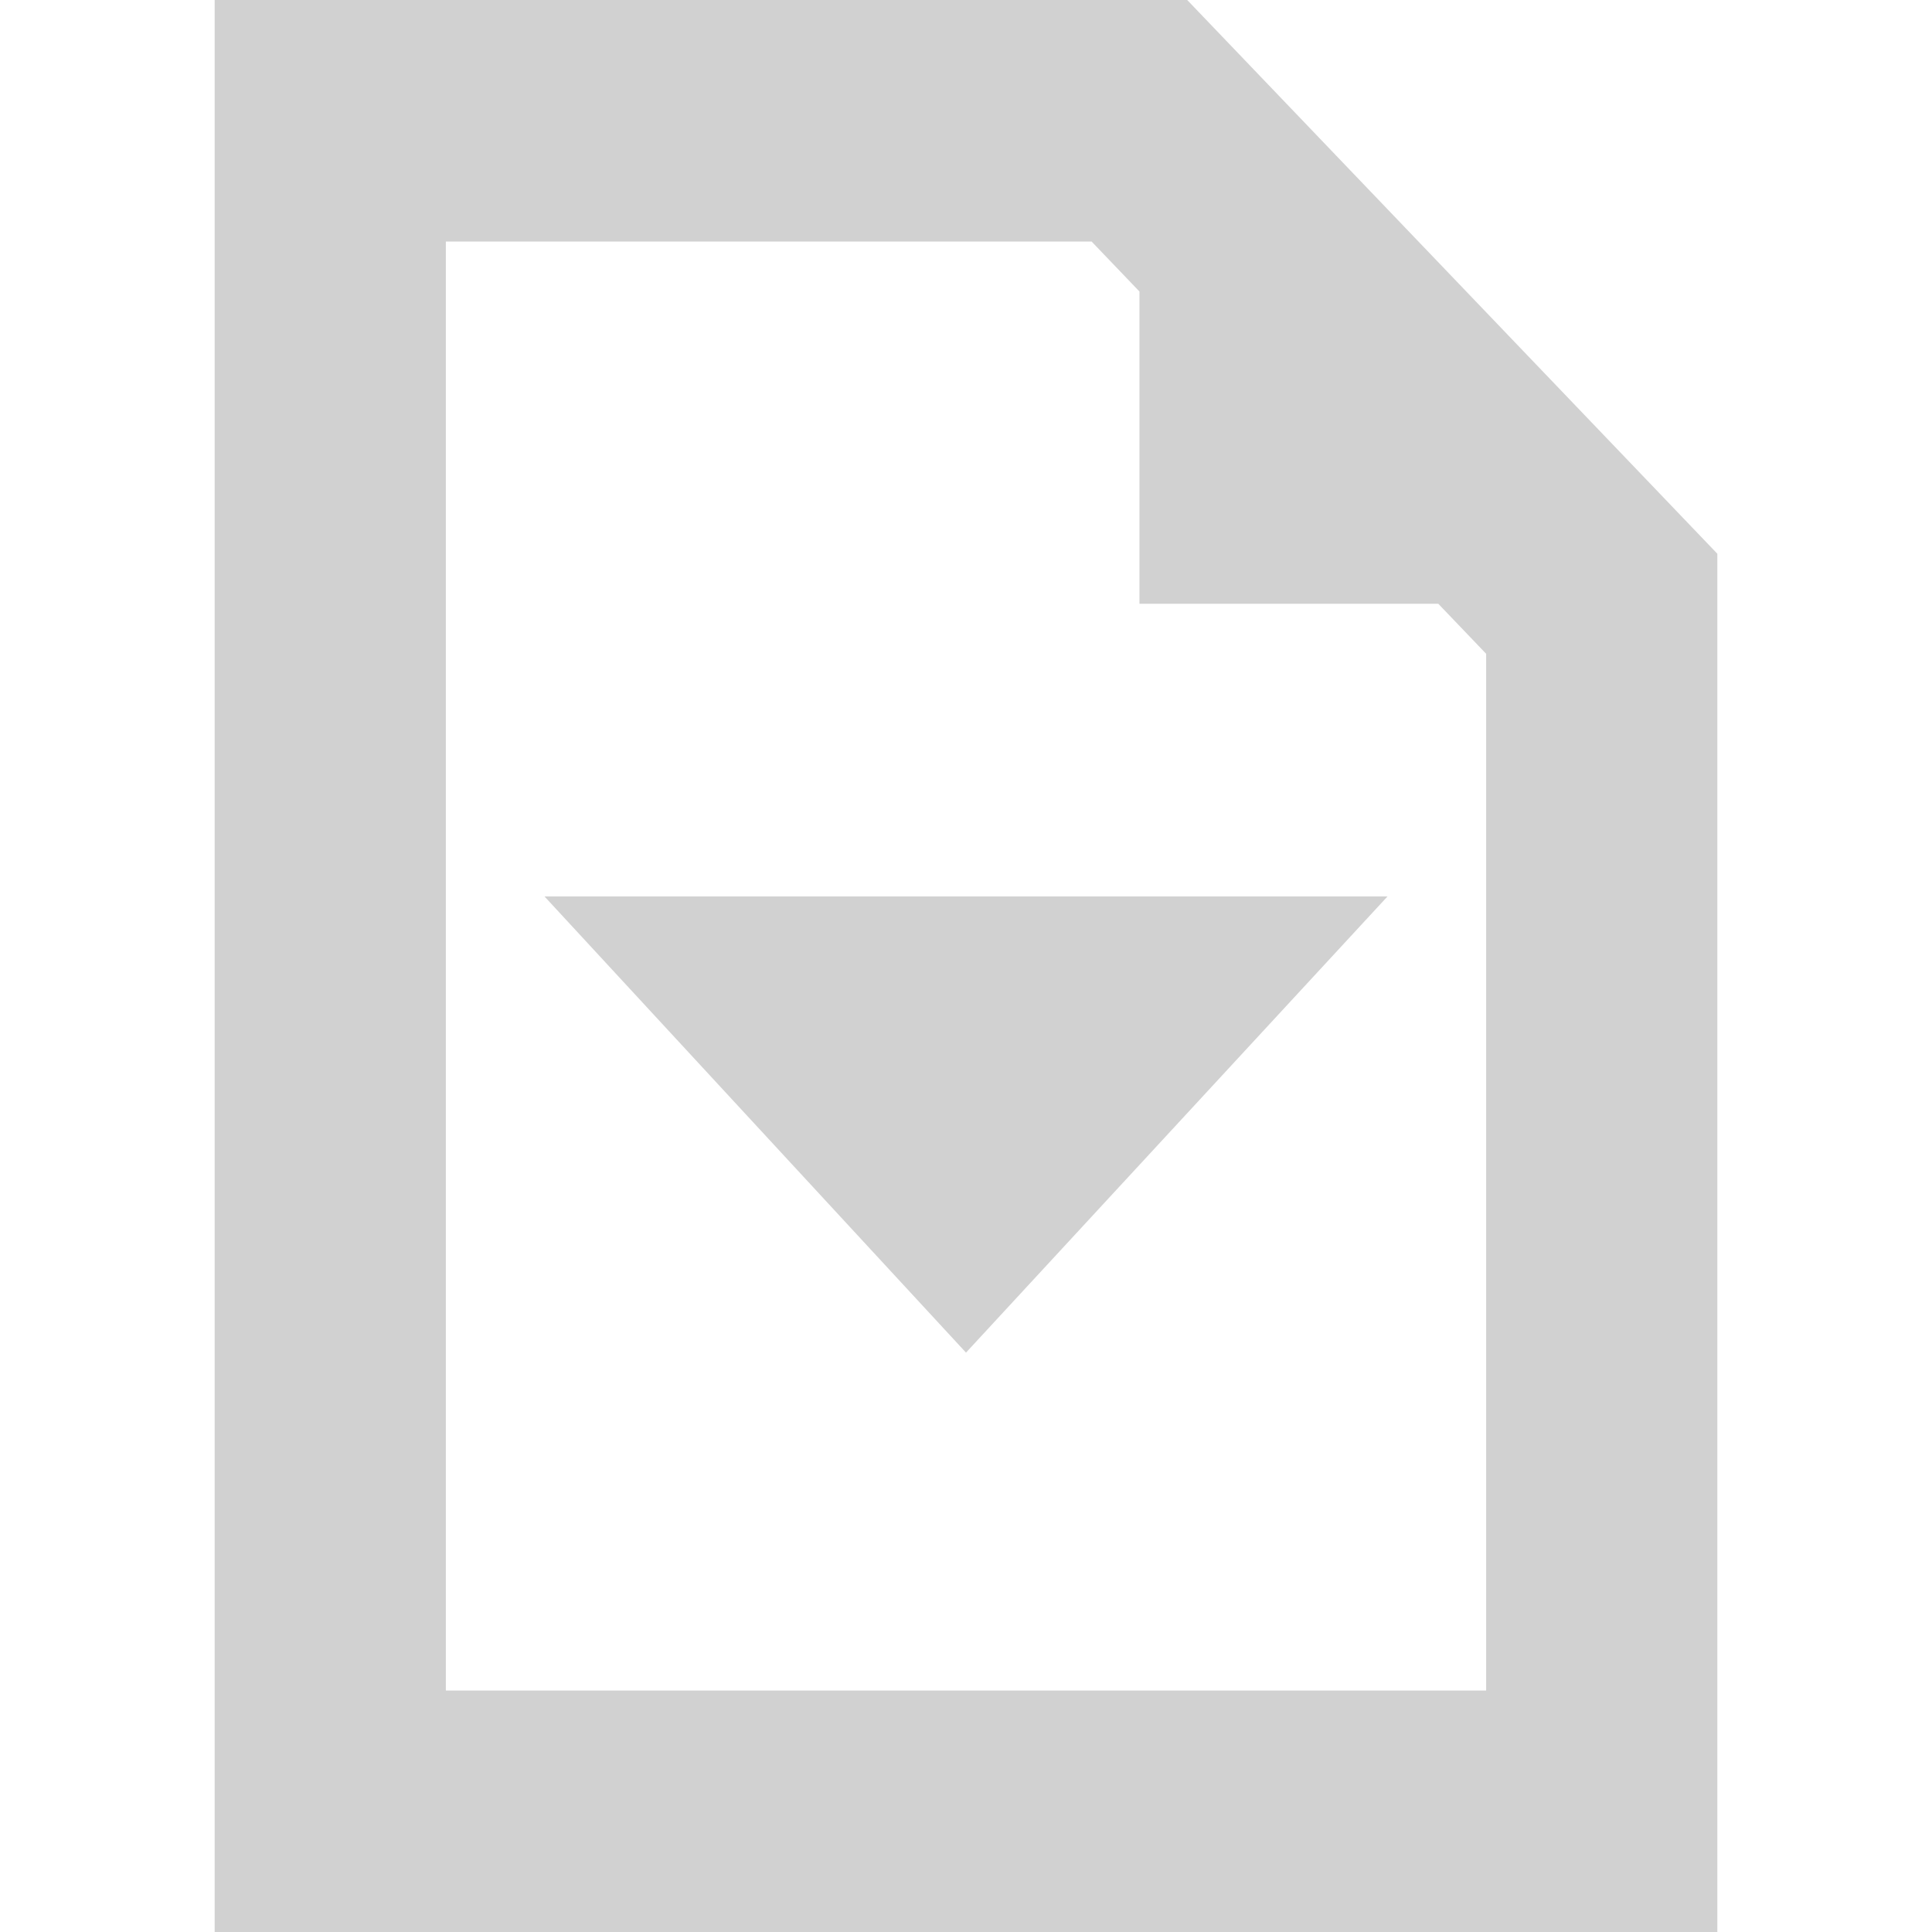
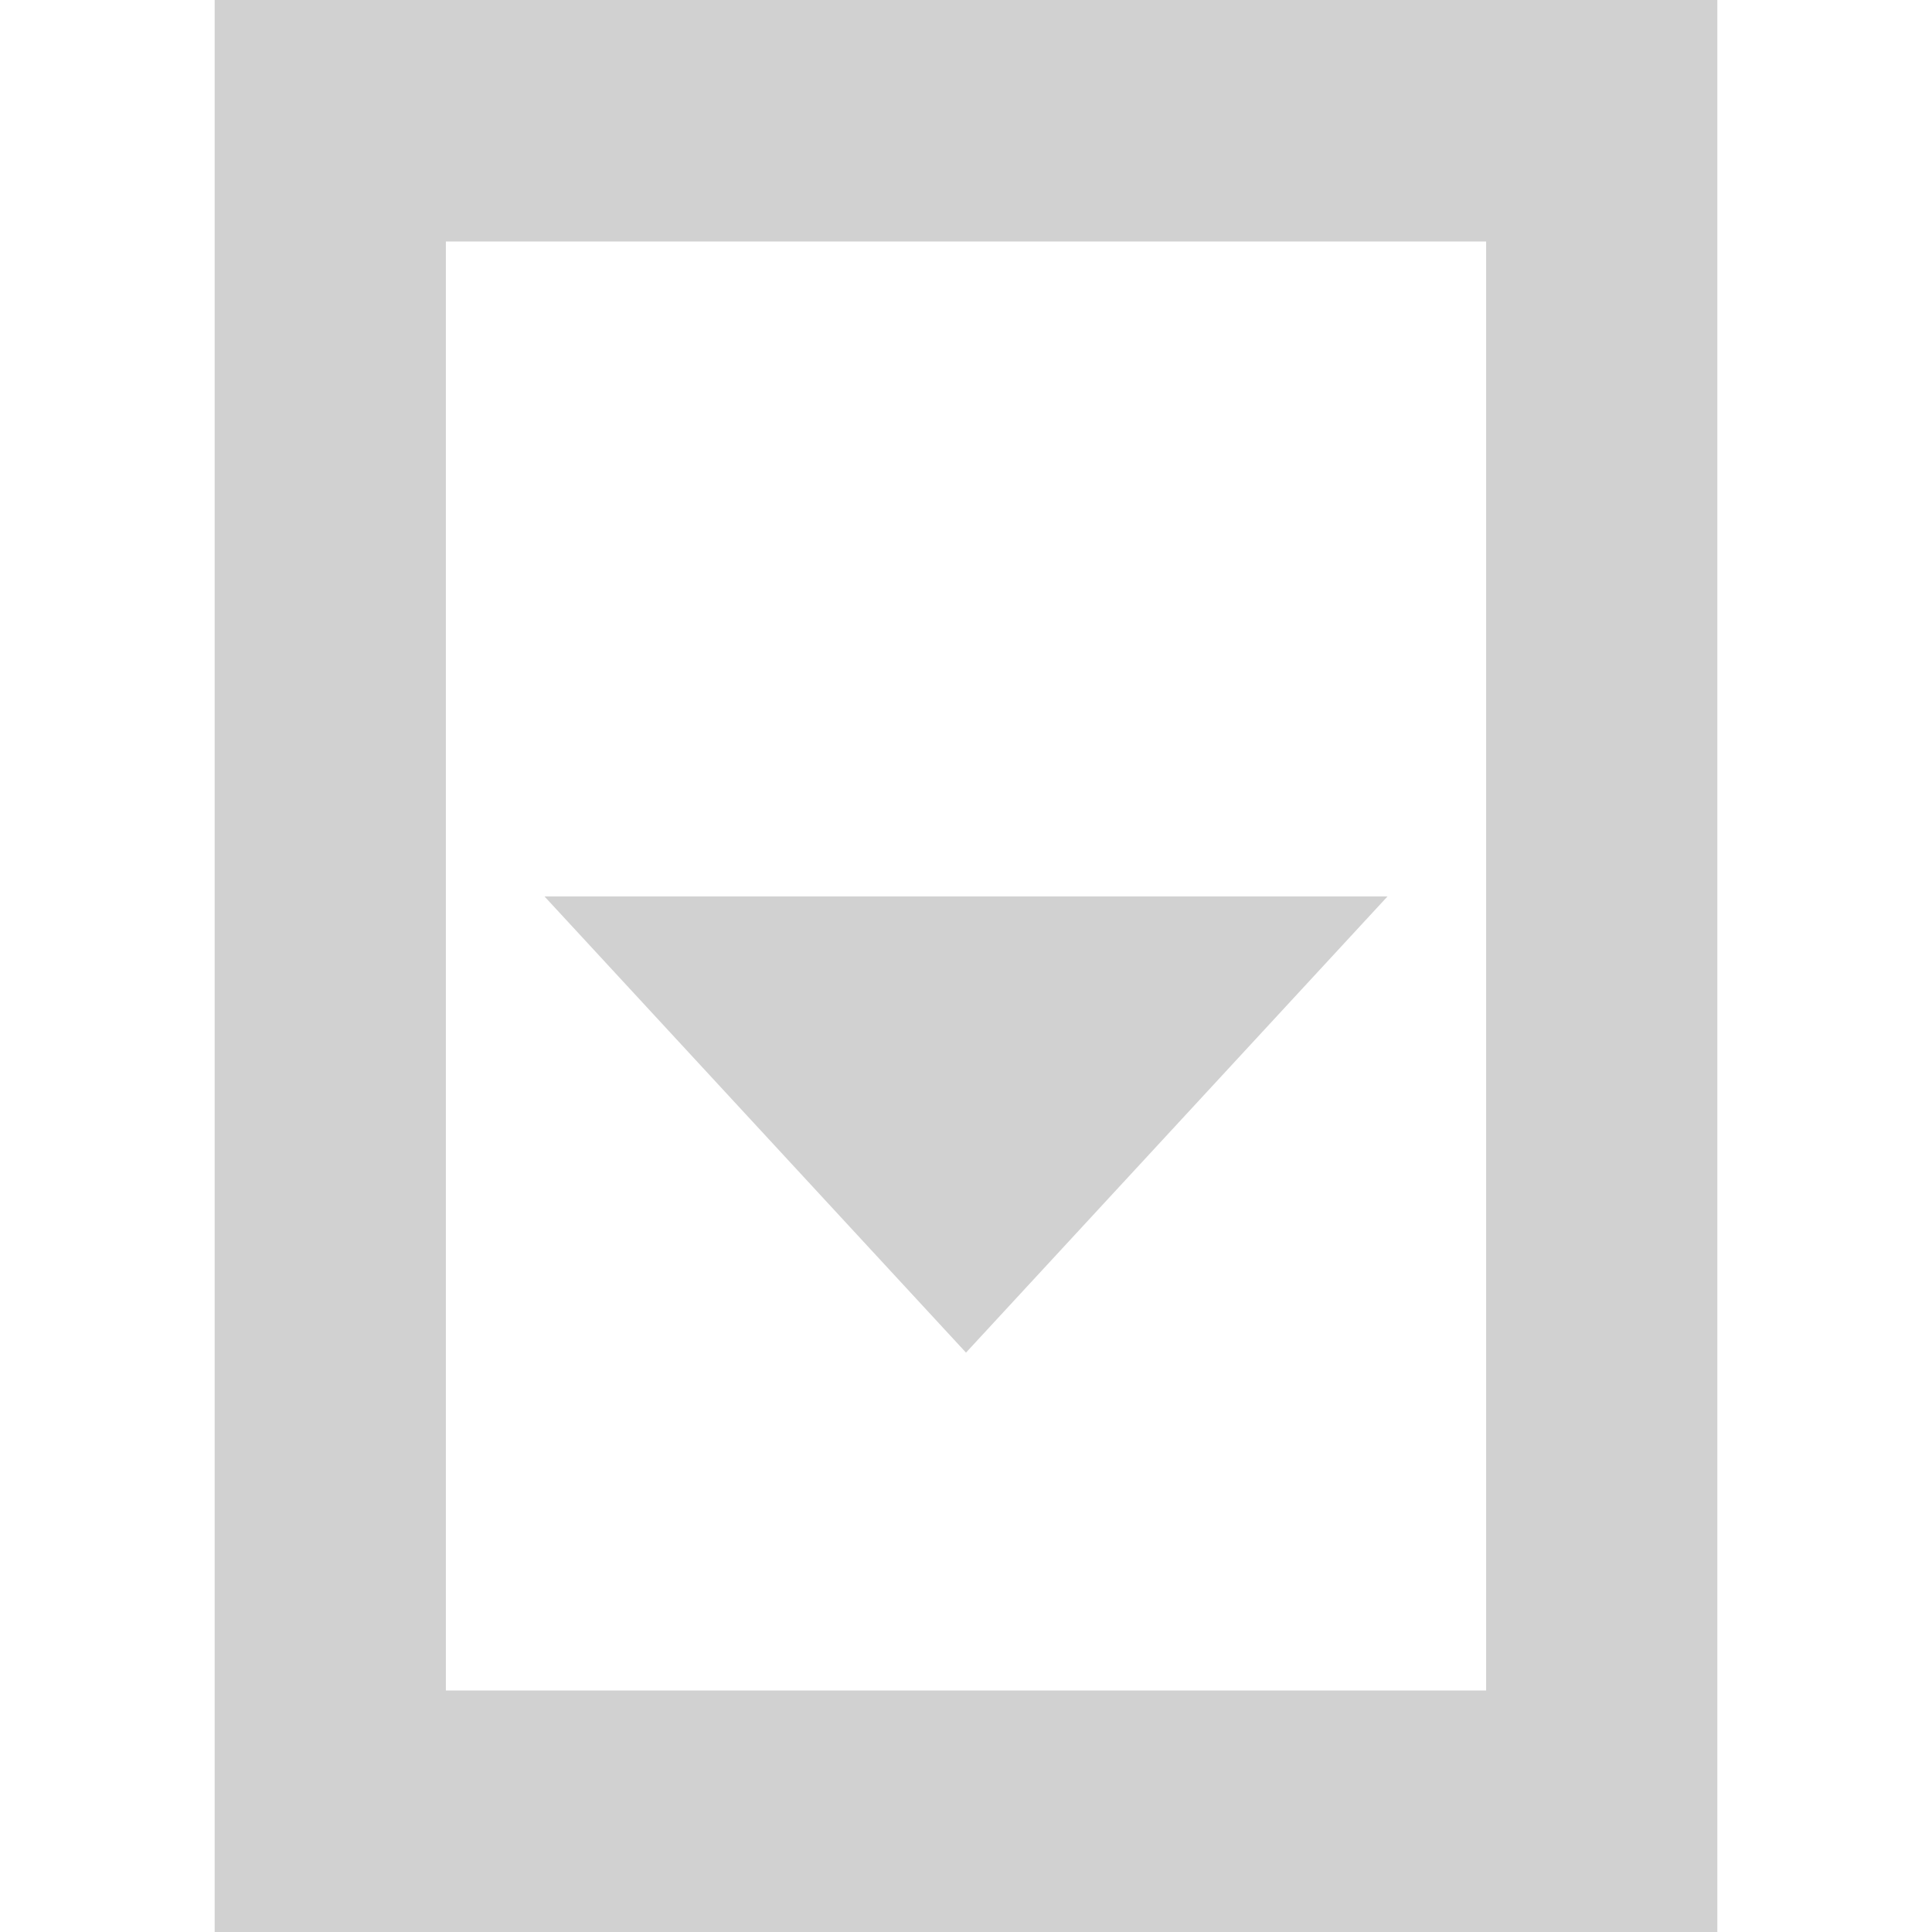
- <svg xmlns="http://www.w3.org/2000/svg" version="1.1" x="0px" y="0px" viewBox="0 0 18 18" style="enable-background:new 0 0 18 18;" xml:space="preserve">
+ <svg xmlns="http://www.w3.org/2000/svg" width="100%" height="100%" viewBox="0 0 18 18" version="1.1" xml:space="preserve" style="fill-rule:evenodd;clip-rule:evenodd;stroke-linejoin:round;stroke-miterlimit:2;">
  <g id="Documents_off_state">
    <g>
-       <path style="fill:#D1D1D1;" d="M11.061,0H2v18h14V5.159L11.061,0z M13.846,15.75H4.154V2.25h6.016l0.446,0.466v2.909H13.4    l0.446,0.466V15.75z" />
-       <polygon style="fill:#D1D1D1;" points="9,12.602 12.927,8.352 5.073,8.352   " />
+       <path d="M16,0L2,0L2,18L16,18L16,0ZM13.846,15.75L4.154,15.75L4.154,2.25L13.846,2.25L13.846,15.75Z" style="fill:rgb(209,209,209);fill-rule:nonzero;" />
+       <path d="M9,12.602L12.927,8.352L5.073,8.352L9,12.602Z" style="fill:rgb(209,209,209);fill-rule:nonzero;" />
    </g>
  </g>
-   <g id="Layer_1">
- </g>
</svg>
